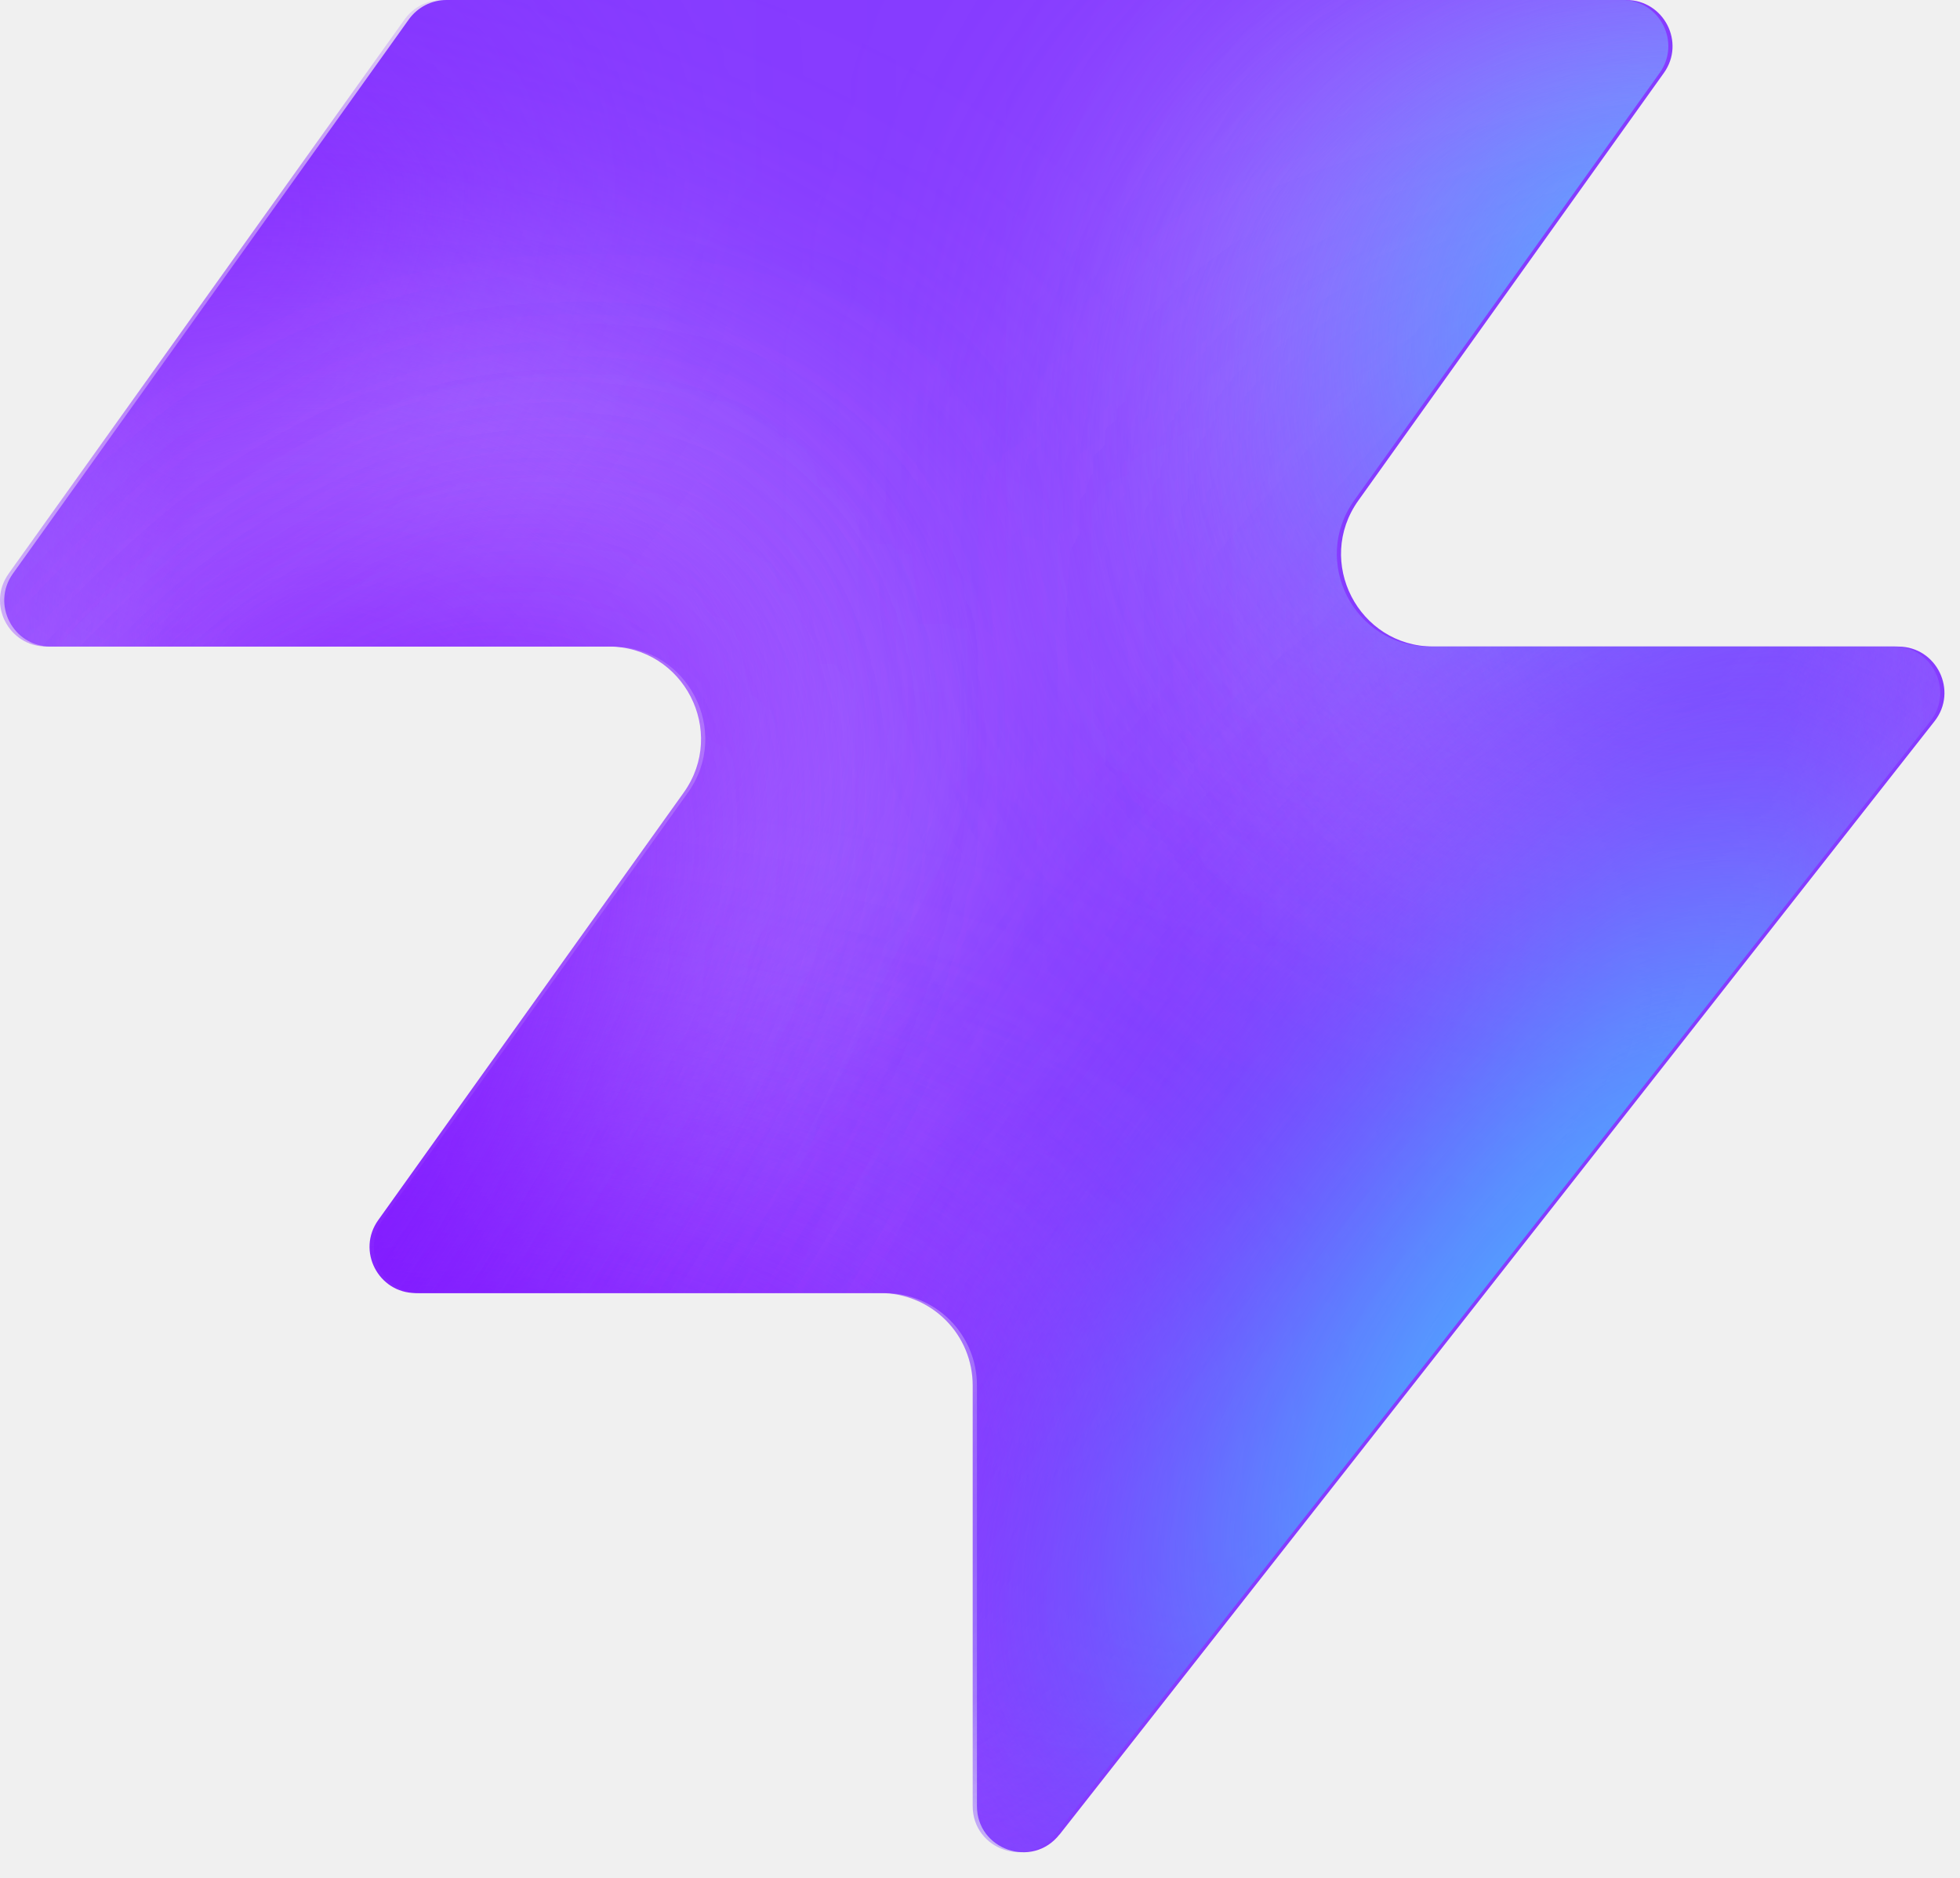
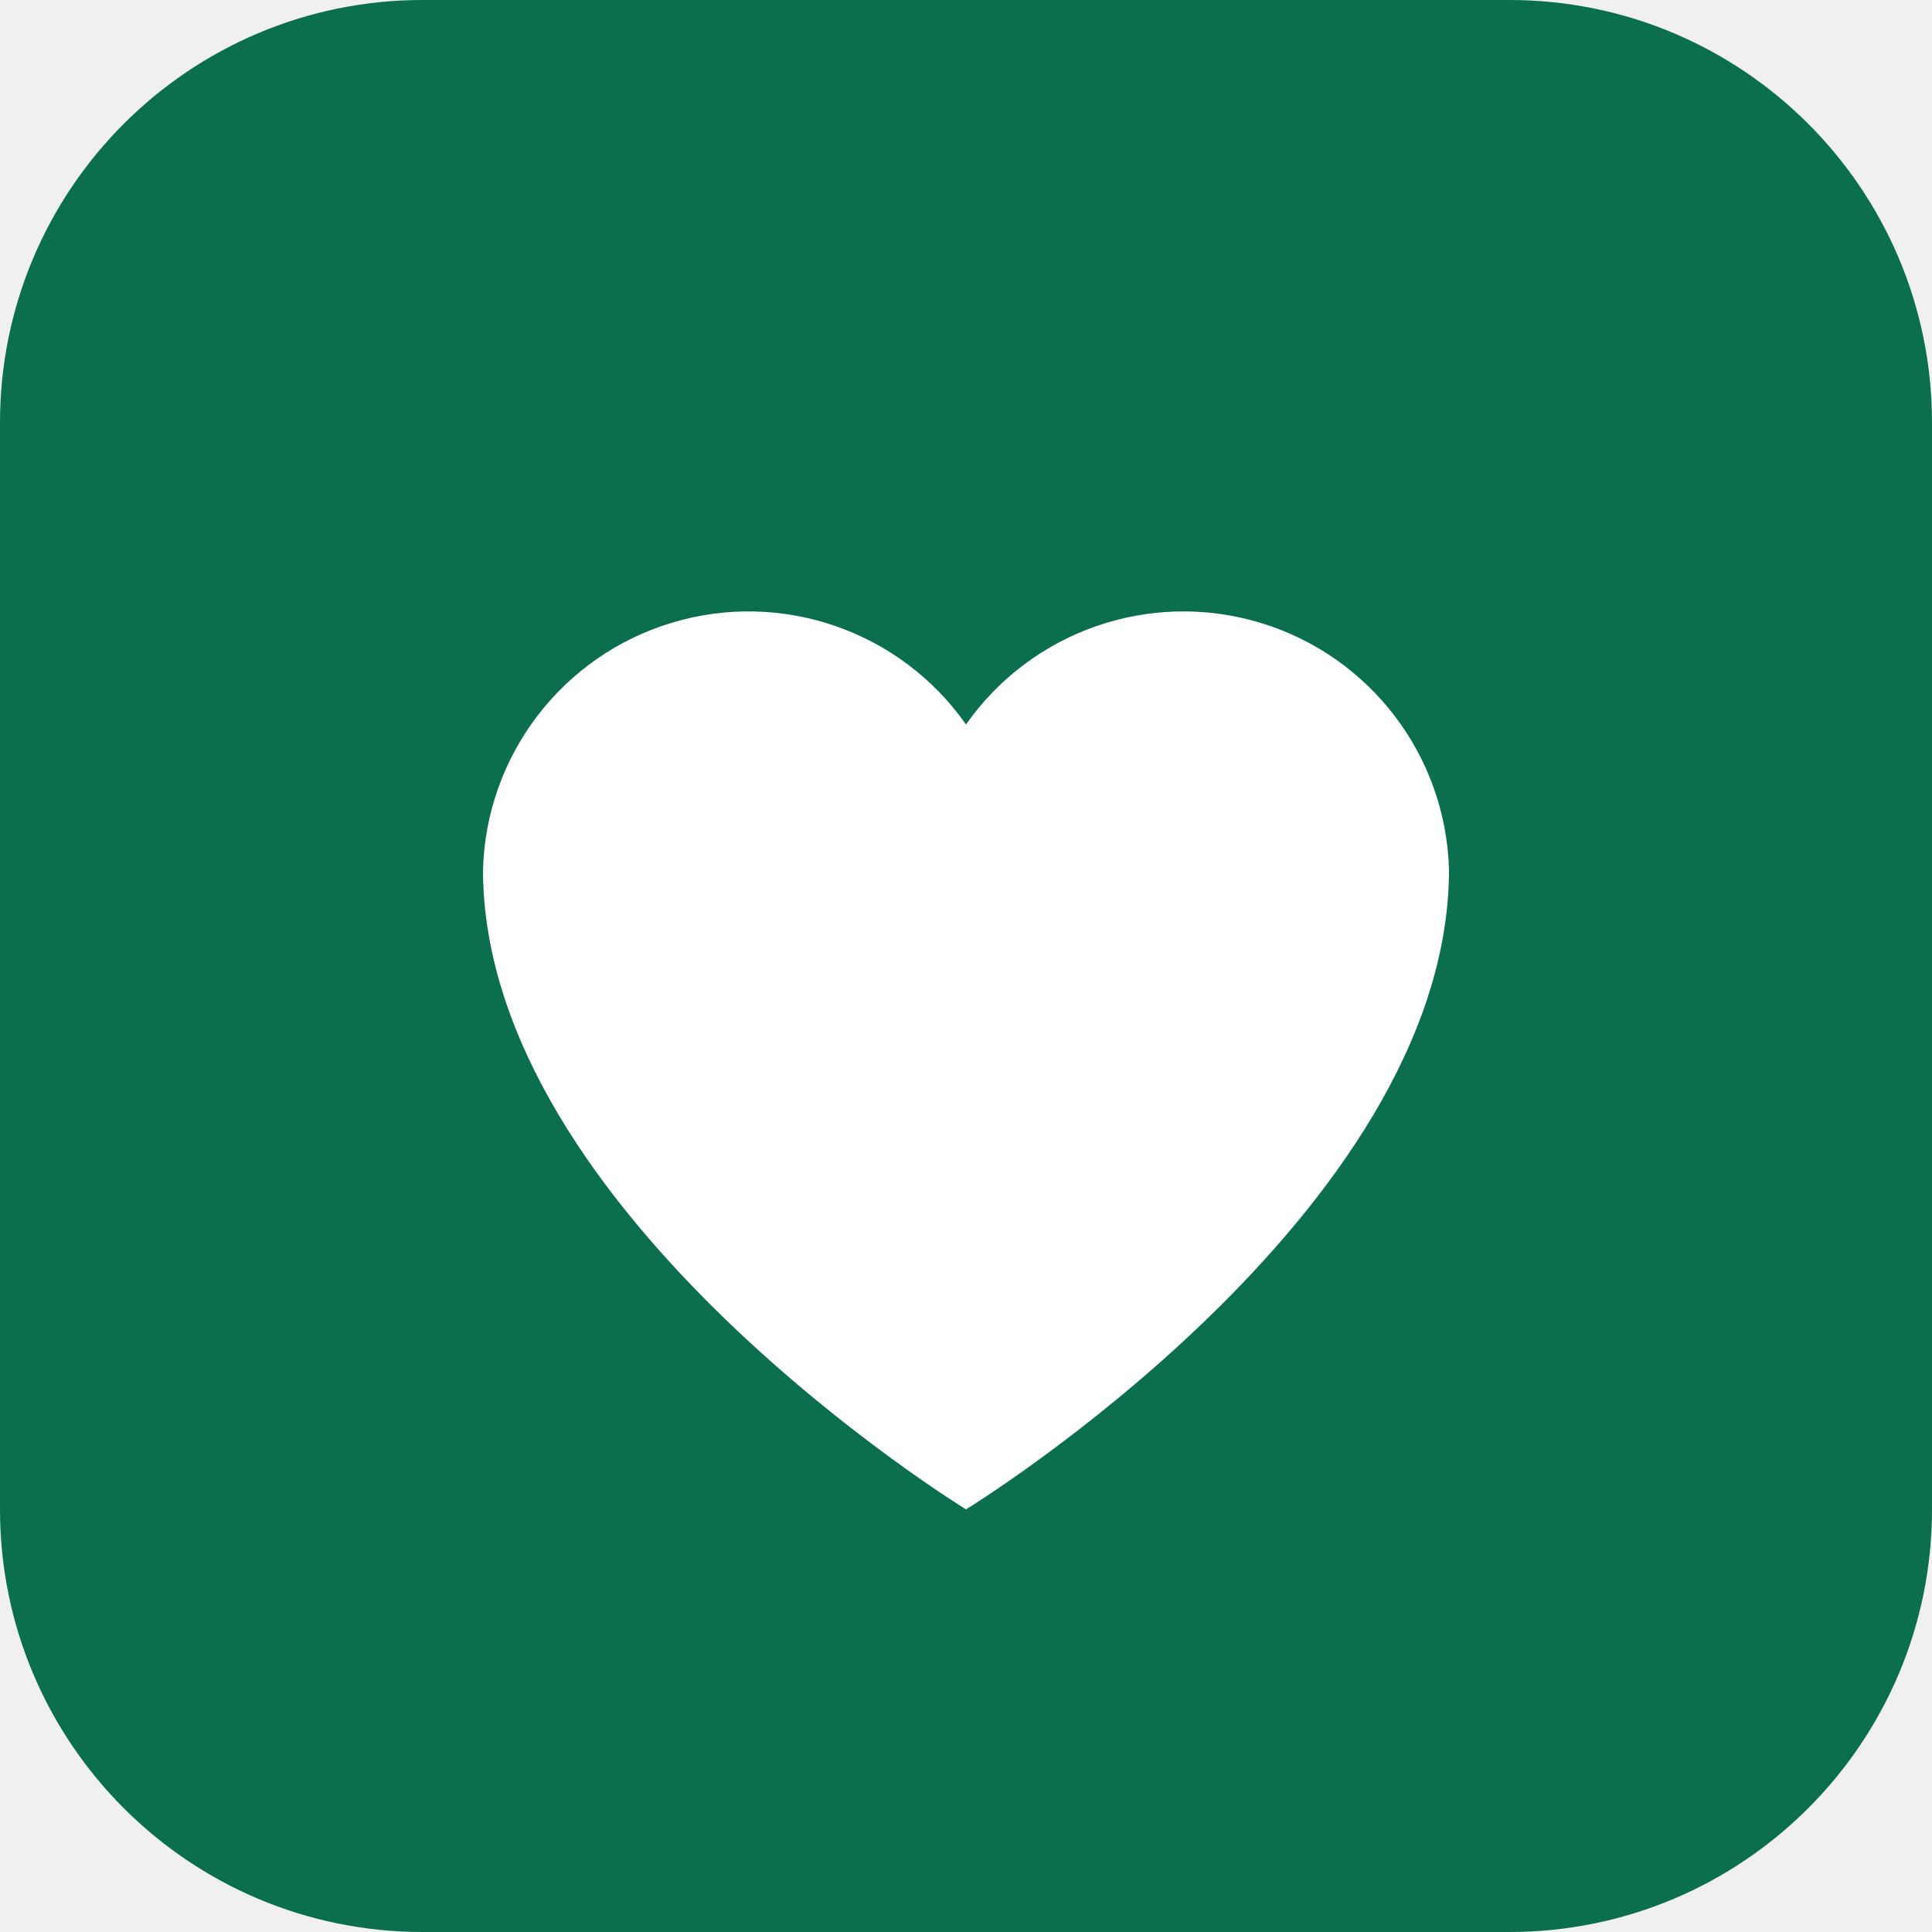
- <svg xmlns="http://www.w3.org/2000/svg" width="48" height="46" fill="none" viewBox="0 0 48 46">
-   <path fill="#863bff" d="M25.946 44.938c-.664.845-2.021.375-2.021-.698V33.937a2.26 2.26 0 0 0-2.262-2.262H10.287c-.92 0-1.456-1.04-.92-1.788l7.48-10.471c1.07-1.497 0-3.578-1.842-3.578H1.237c-.92 0-1.456-1.04-.92-1.788L10.013.474c.214-.297.556-.474.92-.474h28.894c.92 0 1.456 1.04.92 1.788l-7.48 10.471c-1.07 1.498 0 3.579 1.842 3.579h11.377c.943 0 1.473 1.088.89 1.83L25.947 44.94z" style="fill:#863bff;fill:color(display-p3 .525 .23 1);fill-opacity:1" />
-   <mask id="a" width="48" height="46" x="0" y="0" maskUnits="userSpaceOnUse" style="mask-type:alpha">
-     <path fill="#000" d="M25.842 44.938c-.664.844-2.021.375-2.021-.698V33.937a2.26 2.26 0 0 0-2.262-2.262H10.183c-.92 0-1.456-1.04-.92-1.788l7.48-10.471c1.07-1.498 0-3.579-1.842-3.579H1.133c-.92 0-1.456-1.04-.92-1.787L9.91.473c.214-.297.556-.474.92-.474h28.894c.92 0 1.456 1.04.92 1.788l-7.48 10.471c-1.07 1.498 0 3.578 1.842 3.578h11.377c.943 0 1.473 1.088.89 1.832L25.843 44.94z" style="fill:#000;fill-opacity:1" />
-   </mask>
-   <g mask="url(#a)">
-     <g filter="url(#b)">
-       <ellipse cx="5.508" cy="14.704" fill="#ede6ff" rx="5.508" ry="14.704" style="fill:#ede6ff;fill:color(display-p3 .927 .903 1);fill-opacity:1" transform="matrix(.00324 1 1 -.00324 -4.47 31.516)" />
-     </g>
-     <g filter="url(#c)">
-       <ellipse cx="10.399" cy="29.851" fill="#ede6ff" rx="10.399" ry="29.851" style="fill:#ede6ff;fill:color(display-p3 .927 .903 1);fill-opacity:1" transform="matrix(.00324 1 1 -.00324 -39.328 7.883)" />
-     </g>
-     <g filter="url(#d)">
-       <ellipse cx="5.508" cy="30.487" fill="#7e14ff" rx="5.508" ry="30.487" style="fill:#7e14ff;fill:color(display-p3 .492 .077 1);fill-opacity:1" transform="rotate(89.814 -25.913 -14.639)scale(1 -1)" />
-     </g>
-     <g filter="url(#e)">
-       <ellipse cx="5.508" cy="30.599" fill="#7e14ff" rx="5.508" ry="30.599" style="fill:#7e14ff;fill:color(display-p3 .492 .077 1);fill-opacity:1" transform="rotate(89.814 -32.644 -3.334)scale(1 -1)" />
-     </g>
-     <g filter="url(#f)">
-       <ellipse cx="5.508" cy="30.599" fill="#7e14ff" rx="5.508" ry="30.599" style="fill:#7e14ff;fill:color(display-p3 .492 .077 1);fill-opacity:1" transform="matrix(.00324 1 1 -.00324 -34.34 30.47)" />
-     </g>
-     <g filter="url(#g)">
-       <ellipse cx="14.072" cy="22.078" fill="#ede6ff" rx="14.072" ry="22.078" style="fill:#ede6ff;fill:color(display-p3 .927 .903 1);fill-opacity:1" transform="rotate(93.35 24.506 48.493)scale(-1 1)" />
-     </g>
-     <g filter="url(#h)">
-       <ellipse cx="3.47" cy="21.501" fill="#7e14ff" rx="3.47" ry="21.501" style="fill:#7e14ff;fill:color(display-p3 .492 .077 1);fill-opacity:1" transform="rotate(89.009 28.708 47.59)scale(-1 1)" />
-     </g>
-     <g filter="url(#i)">
-       <ellipse cx="3.47" cy="21.501" fill="#7e14ff" rx="3.47" ry="21.501" style="fill:#7e14ff;fill:color(display-p3 .492 .077 1);fill-opacity:1" transform="rotate(89.009 28.708 47.59)scale(-1 1)" />
-     </g>
-     <g filter="url(#j)">
-       <ellipse cx=".387" cy="8.972" fill="#7e14ff" rx="4.407" ry="29.108" style="fill:#7e14ff;fill:color(display-p3 .492 .077 1);fill-opacity:1" transform="rotate(39.51 .387 8.972)" />
-     </g>
-     <g filter="url(#k)">
-       <ellipse cx="47.523" cy="-6.092" fill="#7e14ff" rx="4.407" ry="29.108" style="fill:#7e14ff;fill:color(display-p3 .492 .077 1);fill-opacity:1" transform="rotate(37.892 47.523 -6.092)" />
-     </g>
-     <g filter="url(#l)">
-       <ellipse cx="41.412" cy="6.333" fill="#47bfff" rx="5.971" ry="9.665" style="fill:#47bfff;fill:color(display-p3 .28 .748 1);fill-opacity:1" transform="rotate(37.892 41.412 6.333)" />
-     </g>
-     <g filter="url(#m)">
-       <ellipse cx="-1.879" cy="38.332" fill="#7e14ff" rx="4.407" ry="29.108" style="fill:#7e14ff;fill:color(display-p3 .492 .077 1);fill-opacity:1" transform="rotate(37.892 -1.88 38.332)" />
-     </g>
-     <g filter="url(#n)">
-       <ellipse cx="-1.879" cy="38.332" fill="#7e14ff" rx="4.407" ry="29.108" style="fill:#7e14ff;fill:color(display-p3 .492 .077 1);fill-opacity:1" transform="rotate(37.892 -1.88 38.332)" />
-     </g>
-     <g filter="url(#o)">
-       <ellipse cx="35.651" cy="29.907" fill="#7e14ff" rx="4.407" ry="29.108" style="fill:#7e14ff;fill:color(display-p3 .492 .077 1);fill-opacity:1" transform="rotate(37.892 35.651 29.907)" />
-     </g>
-     <g filter="url(#p)">
-       <ellipse cx="38.418" cy="32.4" fill="#47bfff" rx="5.971" ry="15.297" style="fill:#47bfff;fill:color(display-p3 .28 .748 1);fill-opacity:1" transform="rotate(37.892 38.418 32.4)" />
-     </g>
-   </g>
-   <defs>
-     <filter id="b" width="60.045" height="41.654" x="-19.77" y="16.149" color-interpolation-filters="sRGB" filterUnits="userSpaceOnUse">
-       <feFlood flood-opacity="0" result="BackgroundImageFix" />
-       <feBlend in="SourceGraphic" in2="BackgroundImageFix" result="shape" />
-       <feGaussianBlur result="effect1_foregroundBlur_2002_17158" stdDeviation="7.659" />
-     </filter>
-     <filter id="c" width="90.34" height="51.437" x="-54.613" y="-7.533" color-interpolation-filters="sRGB" filterUnits="userSpaceOnUse">
-       <feFlood flood-opacity="0" result="BackgroundImageFix" />
-       <feBlend in="SourceGraphic" in2="BackgroundImageFix" result="shape" />
-       <feGaussianBlur result="effect1_foregroundBlur_2002_17158" stdDeviation="7.659" />
-     </filter>
-     <filter id="d" width="79.355" height="29.4" x="-49.64" y="2.03" color-interpolation-filters="sRGB" filterUnits="userSpaceOnUse">
-       <feFlood flood-opacity="0" result="BackgroundImageFix" />
-       <feBlend in="SourceGraphic" in2="BackgroundImageFix" result="shape" />
-       <feGaussianBlur result="effect1_foregroundBlur_2002_17158" stdDeviation="4.596" />
-     </filter>
-     <filter id="e" width="79.579" height="29.4" x="-45.045" y="20.029" color-interpolation-filters="sRGB" filterUnits="userSpaceOnUse">
-       <feFlood flood-opacity="0" result="BackgroundImageFix" />
-       <feBlend in="SourceGraphic" in2="BackgroundImageFix" result="shape" />
-       <feGaussianBlur result="effect1_foregroundBlur_2002_17158" stdDeviation="4.596" />
-     </filter>
-     <filter id="f" width="79.579" height="29.4" x="-43.513" y="21.178" color-interpolation-filters="sRGB" filterUnits="userSpaceOnUse">
-       <feFlood flood-opacity="0" result="BackgroundImageFix" />
-       <feBlend in="SourceGraphic" in2="BackgroundImageFix" result="shape" />
-       <feGaussianBlur result="effect1_foregroundBlur_2002_17158" stdDeviation="4.596" />
-     </filter>
-     <filter id="g" width="74.749" height="58.852" x="15.756" y="-17.901" color-interpolation-filters="sRGB" filterUnits="userSpaceOnUse">
-       <feFlood flood-opacity="0" result="BackgroundImageFix" />
-       <feBlend in="SourceGraphic" in2="BackgroundImageFix" result="shape" />
-       <feGaussianBlur result="effect1_foregroundBlur_2002_17158" stdDeviation="7.659" />
-     </filter>
-     <filter id="h" width="61.377" height="25.362" x="23.548" y="2.284" color-interpolation-filters="sRGB" filterUnits="userSpaceOnUse">
-       <feFlood flood-opacity="0" result="BackgroundImageFix" />
-       <feBlend in="SourceGraphic" in2="BackgroundImageFix" result="shape" />
-       <feGaussianBlur result="effect1_foregroundBlur_2002_17158" stdDeviation="4.596" />
-     </filter>
-     <filter id="i" width="61.377" height="25.362" x="23.548" y="2.284" color-interpolation-filters="sRGB" filterUnits="userSpaceOnUse">
-       <feFlood flood-opacity="0" result="BackgroundImageFix" />
-       <feBlend in="SourceGraphic" in2="BackgroundImageFix" result="shape" />
-       <feGaussianBlur result="effect1_foregroundBlur_2002_17158" stdDeviation="4.596" />
-     </filter>
-     <filter id="j" width="56.045" height="63.649" x="-27.636" y="-22.853" color-interpolation-filters="sRGB" filterUnits="userSpaceOnUse">
-       <feFlood flood-opacity="0" result="BackgroundImageFix" />
-       <feBlend in="SourceGraphic" in2="BackgroundImageFix" result="shape" />
-       <feGaussianBlur result="effect1_foregroundBlur_2002_17158" stdDeviation="4.596" />
-     </filter>
-     <filter id="k" width="54.814" height="64.646" x="20.116" y="-38.415" color-interpolation-filters="sRGB" filterUnits="userSpaceOnUse">
-       <feFlood flood-opacity="0" result="BackgroundImageFix" />
-       <feBlend in="SourceGraphic" in2="BackgroundImageFix" result="shape" />
-       <feGaussianBlur result="effect1_foregroundBlur_2002_17158" stdDeviation="4.596" />
-     </filter>
-     <filter id="l" width="33.541" height="35.313" x="24.641" y="-11.323" color-interpolation-filters="sRGB" filterUnits="userSpaceOnUse">
-       <feFlood flood-opacity="0" result="BackgroundImageFix" />
-       <feBlend in="SourceGraphic" in2="BackgroundImageFix" result="shape" />
-       <feGaussianBlur result="effect1_foregroundBlur_2002_17158" stdDeviation="4.596" />
-     </filter>
-     <filter id="m" width="54.814" height="64.646" x="-29.286" y="6.009" color-interpolation-filters="sRGB" filterUnits="userSpaceOnUse">
-       <feFlood flood-opacity="0" result="BackgroundImageFix" />
-       <feBlend in="SourceGraphic" in2="BackgroundImageFix" result="shape" />
-       <feGaussianBlur result="effect1_foregroundBlur_2002_17158" stdDeviation="4.596" />
-     </filter>
-     <filter id="n" width="54.814" height="64.646" x="-29.286" y="6.009" color-interpolation-filters="sRGB" filterUnits="userSpaceOnUse">
-       <feFlood flood-opacity="0" result="BackgroundImageFix" />
-       <feBlend in="SourceGraphic" in2="BackgroundImageFix" result="shape" />
-       <feGaussianBlur result="effect1_foregroundBlur_2002_17158" stdDeviation="4.596" />
-     </filter>
-     <filter id="o" width="54.814" height="64.646" x="8.244" y="-2.416" color-interpolation-filters="sRGB" filterUnits="userSpaceOnUse">
-       <feFlood flood-opacity="0" result="BackgroundImageFix" />
-       <feBlend in="SourceGraphic" in2="BackgroundImageFix" result="shape" />
-       <feGaussianBlur result="effect1_foregroundBlur_2002_17158" stdDeviation="4.596" />
-     </filter>
-     <filter id="p" width="39.409" height="43.623" x="18.713" y="10.588" color-interpolation-filters="sRGB" filterUnits="userSpaceOnUse">
-       <feFlood flood-opacity="0" result="BackgroundImageFix" />
-       <feBlend in="SourceGraphic" in2="BackgroundImageFix" result="shape" />
-       <feGaussianBlur result="effect1_foregroundBlur_2002_17158" stdDeviation="4.596" />
-     </filter>
-   </defs>
+ <svg xmlns="http://www.w3.org/2000/svg" viewBox="0 0 32 32">
+   <rect width="32" height="32" rx="7" fill="#0b6e4f" />
+   <path d="M16 25s-8-4.9-8-10.6A4.4 4.4 0 0 1 16 12a4.4 4.4 0 0 1 8 2.4C24 20.1 16 25 16 25z" fill="#fff" />
</svg>
